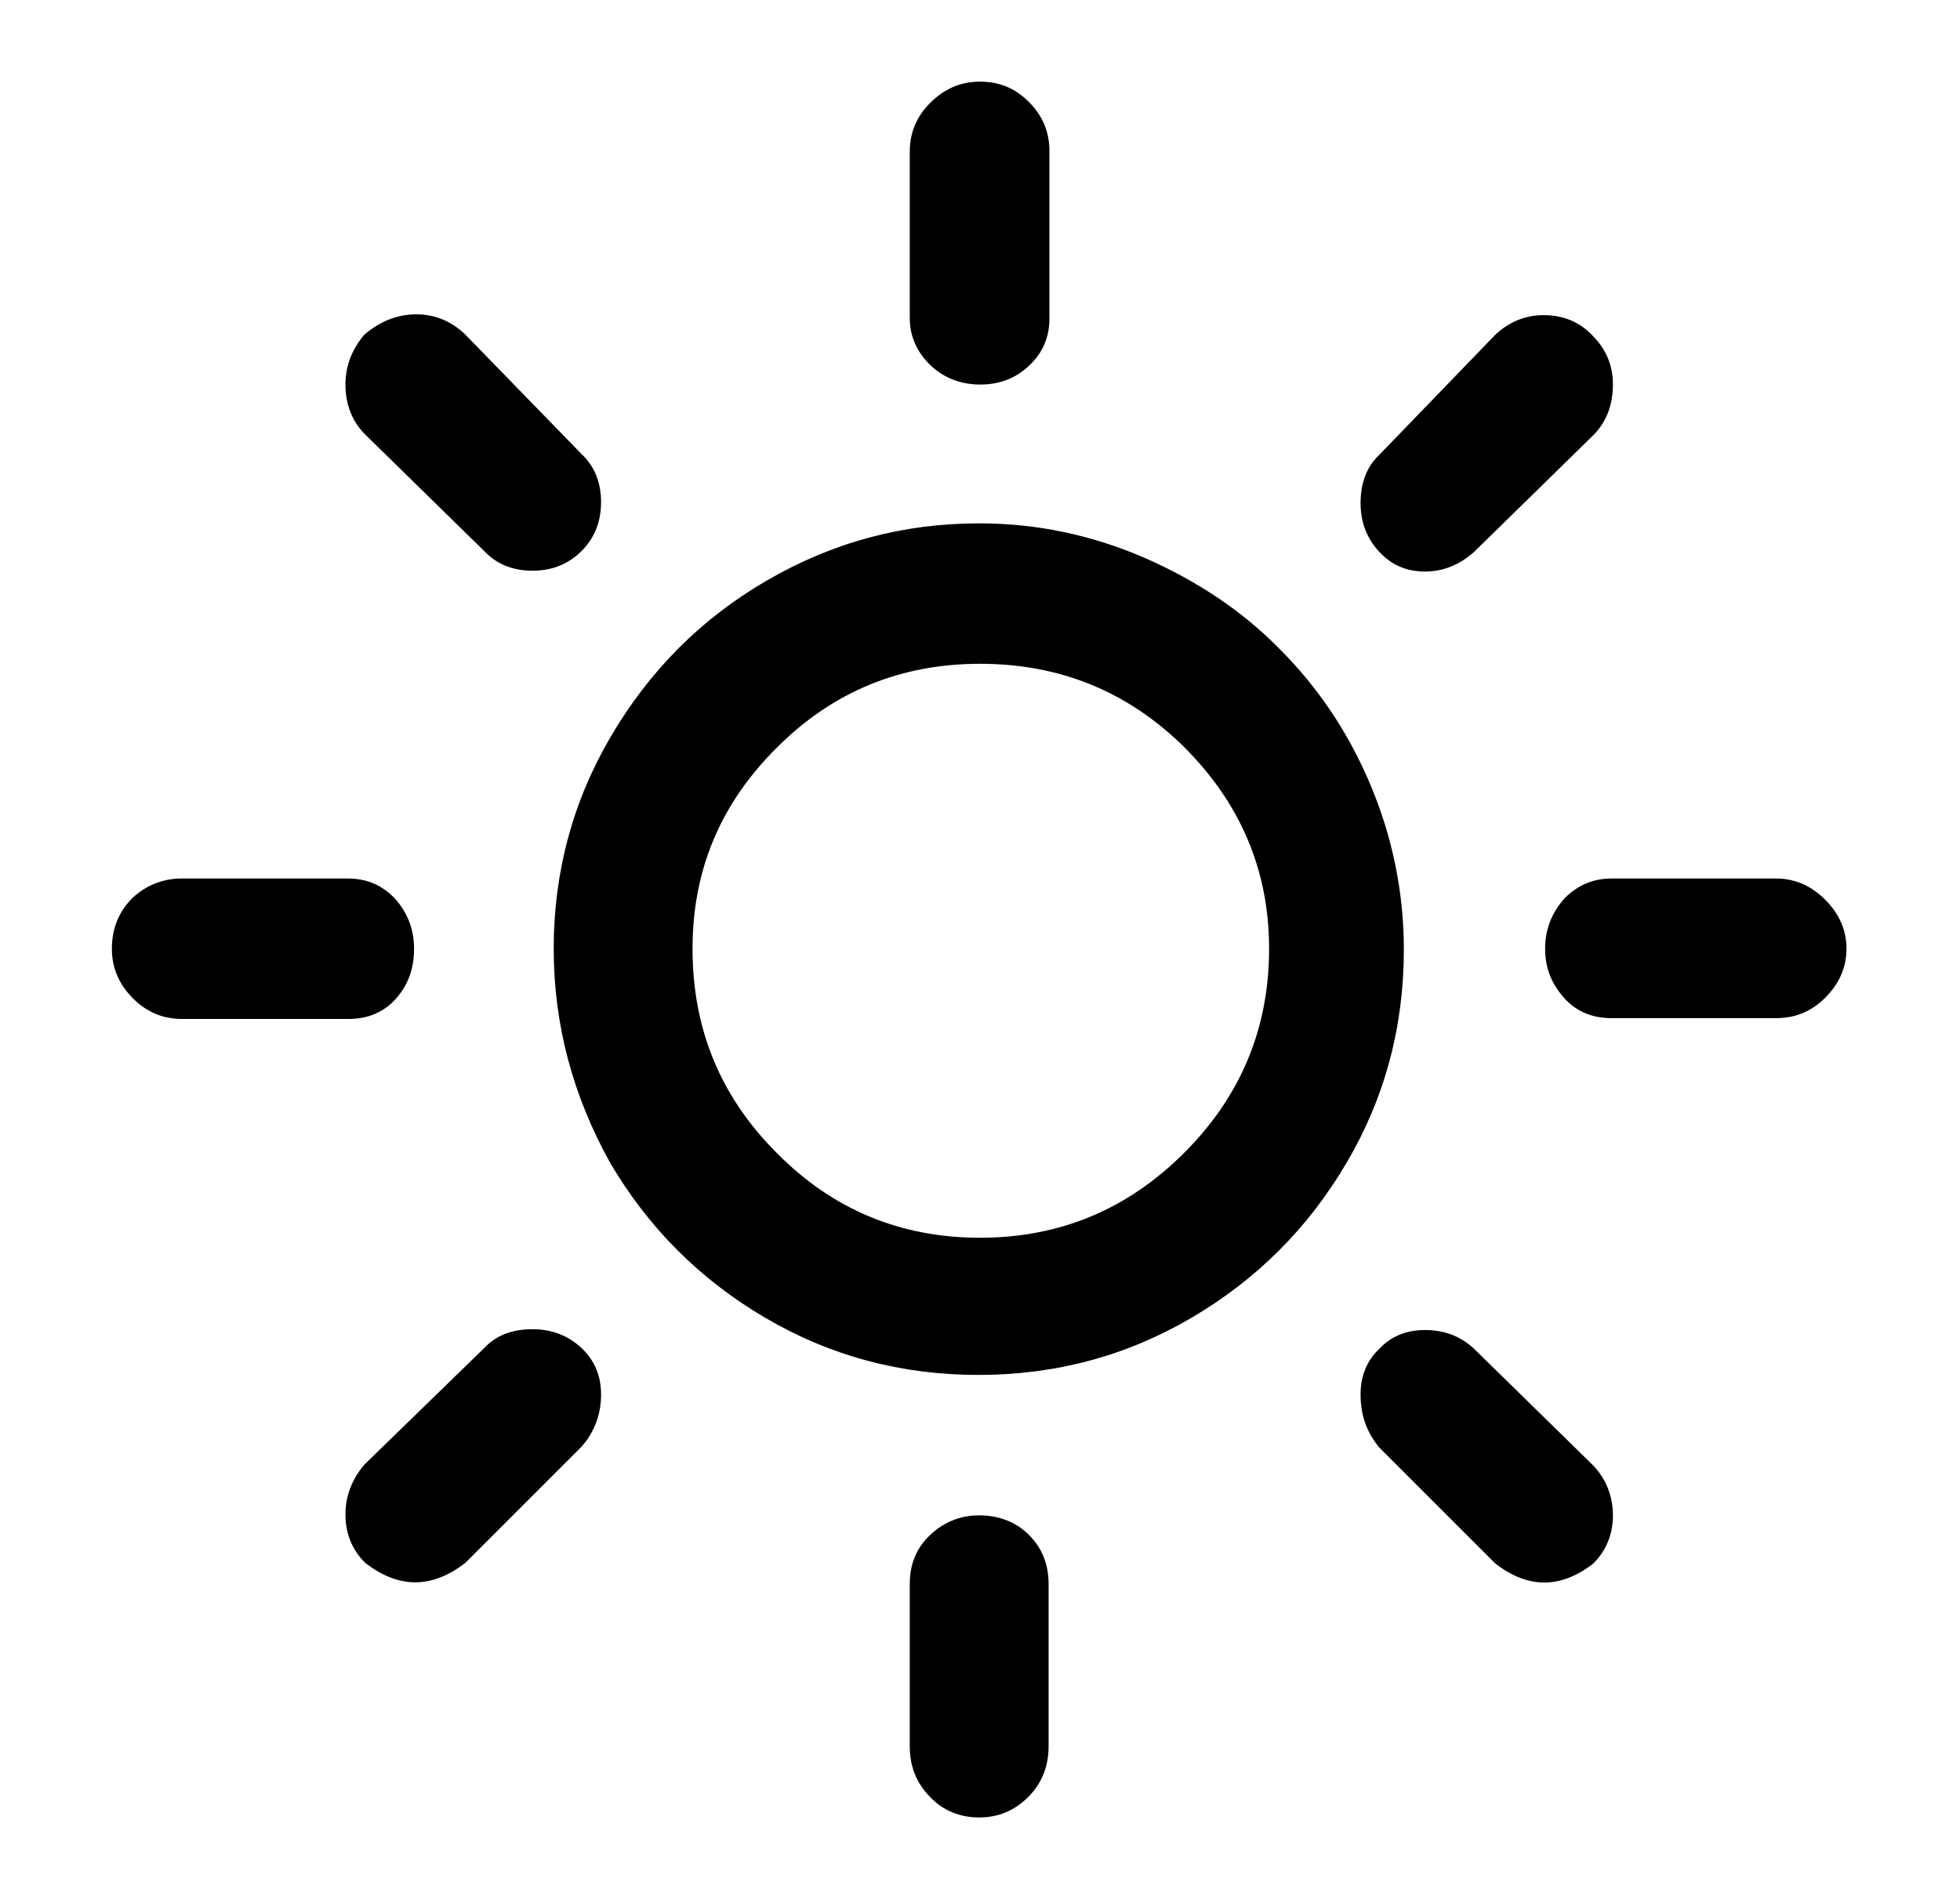
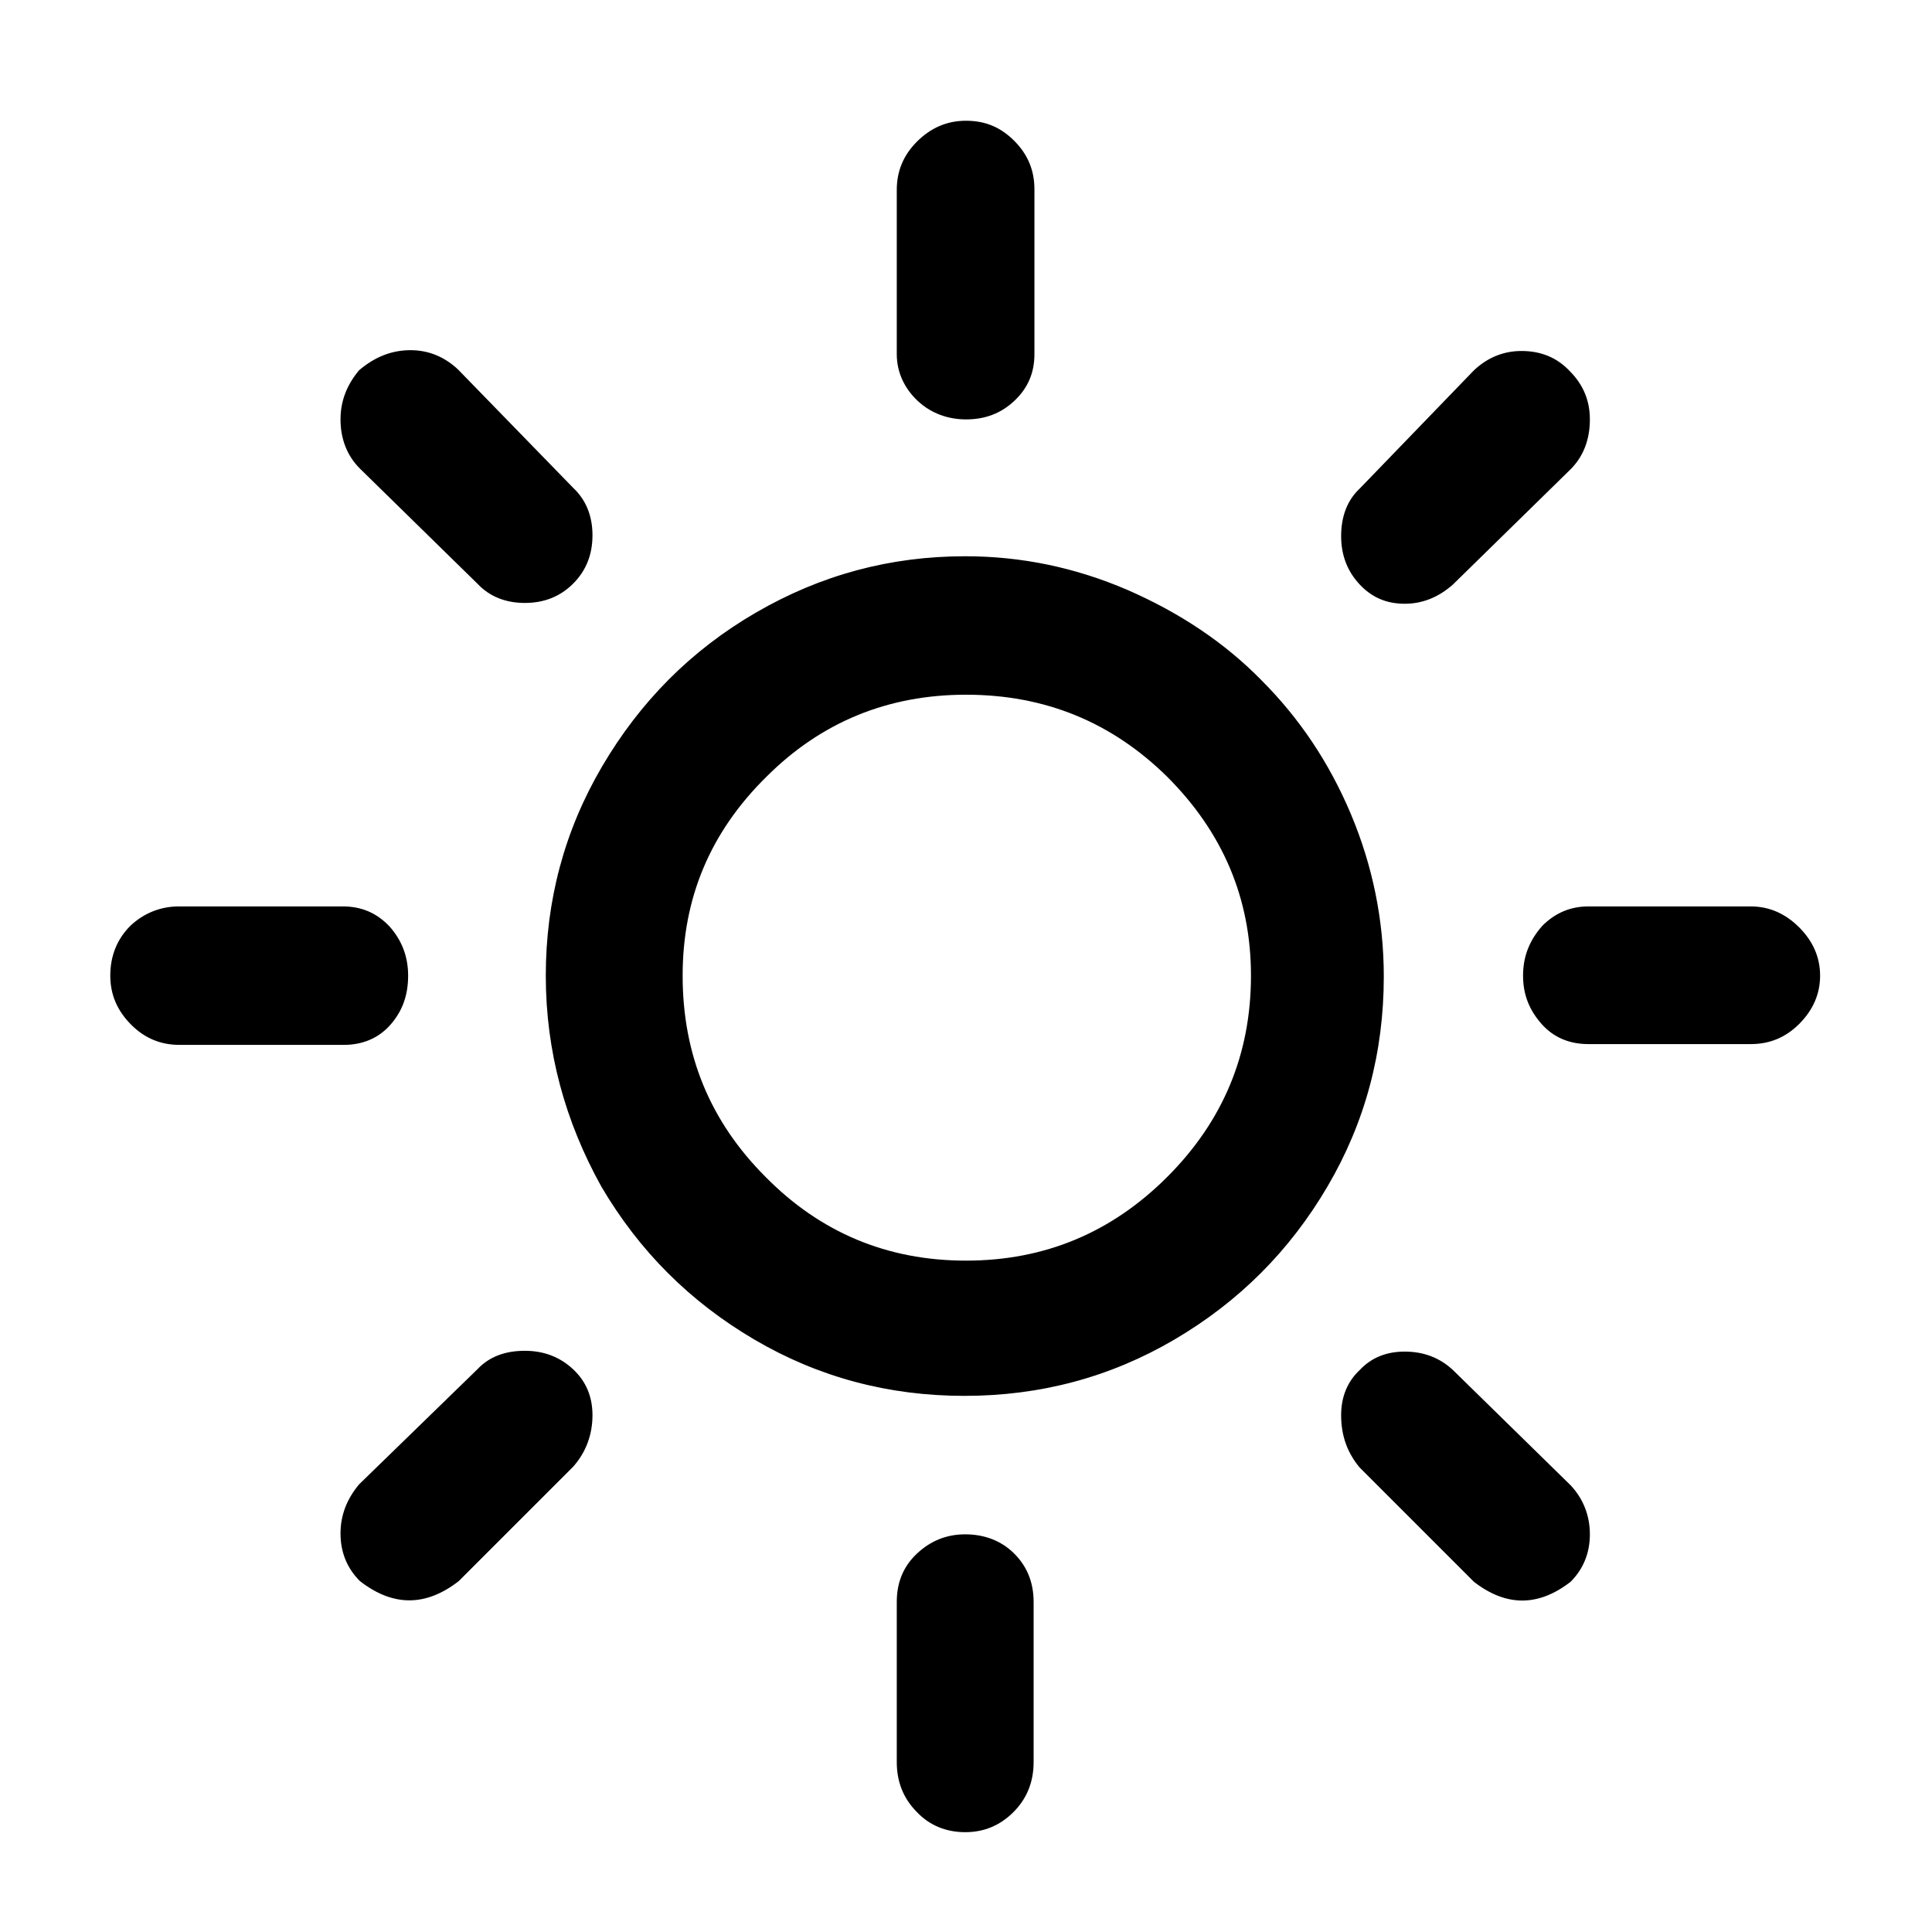
- <svg xmlns="http://www.w3.org/2000/svg" version="1.1" id="Layer_1" x="0px" y="0px" viewBox="3 3 24 23" style="enable-background:new 0 0 30 30;" xml:space="preserve">
+ <svg xmlns="http://www.w3.org/2000/svg" version="1.1" id="Layer_1" x="0px" y="0px" viewBox="3 3 24 23" width="24" height="24" style="enable-background:new 0 0 30 30;" xml:space="preserve">
  <path d="M4.37,14.62c0-0.24,0.08-0.45,0.25-0.62c0.17-0.16,0.38-0.24,0.6-0.24h2.04c0.23,0,0.42,0.08,0.58,0.25  c0.15,0.17,0.23,0.37,0.23,0.61S8,15.06,7.85,15.23c-0.15,0.17-0.35,0.25-0.58,0.25H5.23c-0.23,0-0.43-0.08-0.6-0.25  C4.46,15.06,4.37,14.86,4.37,14.62z M7.23,21.55c0-0.23,0.08-0.43,0.23-0.61l1.47-1.43c0.15-0.16,0.35-0.23,0.59-0.23  c0.24,0,0.44,0.08,0.6,0.23s0.24,0.34,0.24,0.57c0,0.24-0.08,0.46-0.24,0.64L8.7,22.14c-0.41,0.32-0.82,0.32-1.23,0  C7.31,21.98,7.23,21.78,7.23,21.55z M7.23,7.71c0-0.23,0.08-0.43,0.23-0.61C7.66,6.93,7.87,6.85,8.1,6.85  c0.22,0,0.42,0.08,0.59,0.24l1.43,1.47c0.16,0.15,0.24,0.35,0.24,0.59c0,0.24-0.08,0.44-0.24,0.6s-0.36,0.24-0.6,0.24  c-0.24,0-0.44-0.08-0.59-0.24L7.47,8.32C7.31,8.16,7.23,7.95,7.23,7.71z M9.78,14.62c0-0.93,0.23-1.8,0.7-2.6s1.1-1.44,1.91-1.91  s1.67-0.7,2.6-0.7c0.7,0,1.37,0.14,2.02,0.42c0.64,0.28,1.2,0.65,1.66,1.12c0.47,0.47,0.84,1.02,1.11,1.66  c0.27,0.64,0.41,1.32,0.41,2.02c0,0.94-0.23,1.81-0.7,2.61c-0.47,0.8-1.1,1.43-1.9,1.9c-0.8,0.47-1.67,0.7-2.61,0.7  s-1.81-0.23-2.61-0.7c-0.8-0.47-1.43-1.1-1.9-1.9C10.02,16.43,9.78,15.56,9.78,14.62z M11.48,14.62c0,0.98,0.34,1.81,1.03,2.5  c0.68,0.69,1.51,1.04,2.49,1.04s1.81-0.35,2.5-1.04s1.04-1.52,1.04-2.5c0-0.96-0.35-1.78-1.04-2.47c-0.69-0.68-1.52-1.02-2.5-1.02  c-0.97,0-1.8,0.34-2.48,1.02C11.82,12.84,11.48,13.66,11.48,14.62z M14.14,22.4c0-0.24,0.08-0.44,0.25-0.6s0.37-0.24,0.6-0.24  c0.24,0,0.45,0.08,0.61,0.24s0.24,0.36,0.24,0.6v1.99c0,0.24-0.08,0.45-0.25,0.62c-0.17,0.17-0.37,0.25-0.6,0.25  s-0.44-0.08-0.6-0.25c-0.17-0.17-0.25-0.38-0.25-0.62V22.4z M14.14,6.9V4.86c0-0.23,0.08-0.43,0.25-0.6C14.56,4.09,14.76,4,15,4  s0.43,0.08,0.6,0.25c0.17,0.17,0.25,0.37,0.25,0.6V6.9c0,0.23-0.08,0.42-0.25,0.58S15.23,7.71,15,7.71s-0.44-0.08-0.6-0.23  S14.14,7.13,14.14,6.9z M19.66,20.08c0-0.23,0.08-0.42,0.23-0.56c0.15-0.16,0.34-0.23,0.56-0.23c0.24,0,0.44,0.08,0.6,0.23  l1.46,1.43c0.16,0.17,0.24,0.38,0.24,0.61c0,0.23-0.08,0.43-0.24,0.59c-0.4,0.31-0.8,0.31-1.2,0l-1.42-1.42  C19.74,20.55,19.66,20.34,19.66,20.08z M19.66,9.16c0-0.25,0.08-0.45,0.23-0.59l1.42-1.47c0.17-0.16,0.37-0.24,0.59-0.24  c0.24,0,0.44,0.08,0.6,0.25c0.17,0.17,0.25,0.37,0.25,0.6c0,0.25-0.08,0.46-0.24,0.62l-1.46,1.43c-0.18,0.16-0.38,0.24-0.6,0.24  c-0.23,0-0.41-0.08-0.56-0.24S19.66,9.4,19.66,9.16z M21.92,14.62c0-0.24,0.08-0.44,0.24-0.62c0.16-0.16,0.35-0.24,0.57-0.24h2.02  c0.23,0,0.43,0.09,0.6,0.26c0.17,0.17,0.26,0.37,0.26,0.6s-0.09,0.43-0.26,0.6c-0.17,0.17-0.37,0.25-0.6,0.25h-2.02  c-0.23,0-0.43-0.08-0.58-0.25S21.92,14.86,21.92,14.62z" />
</svg>
